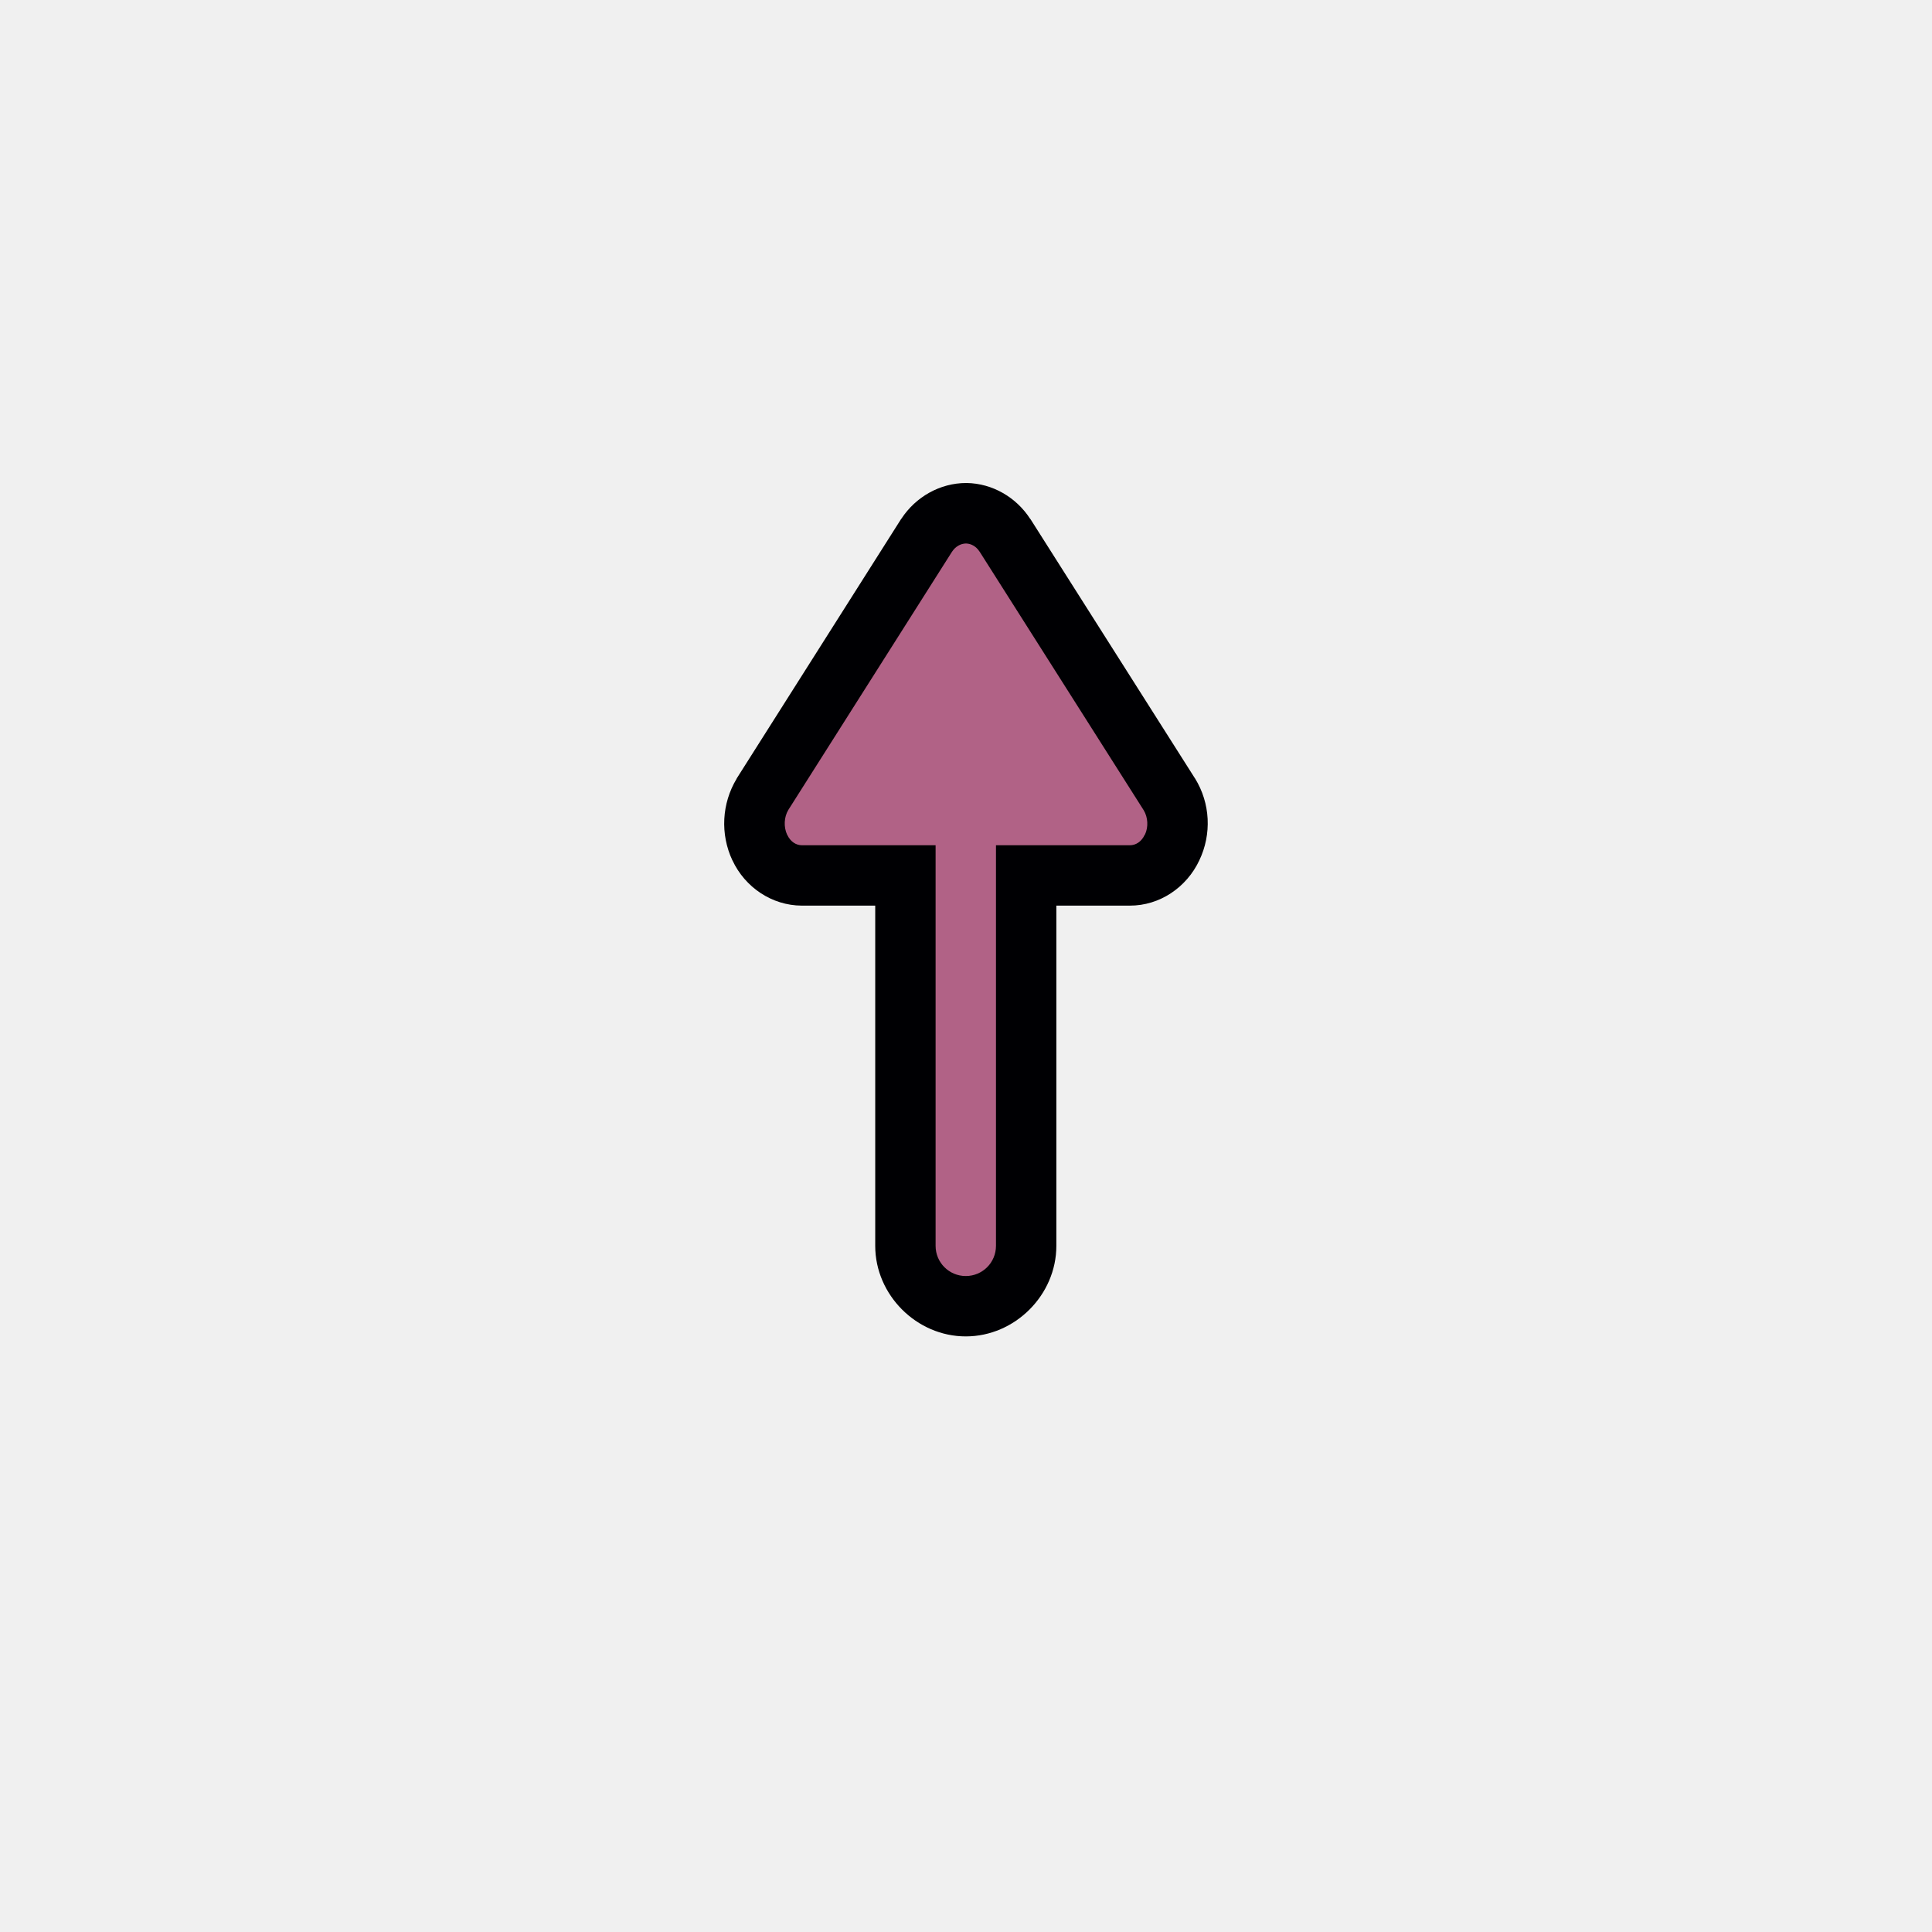
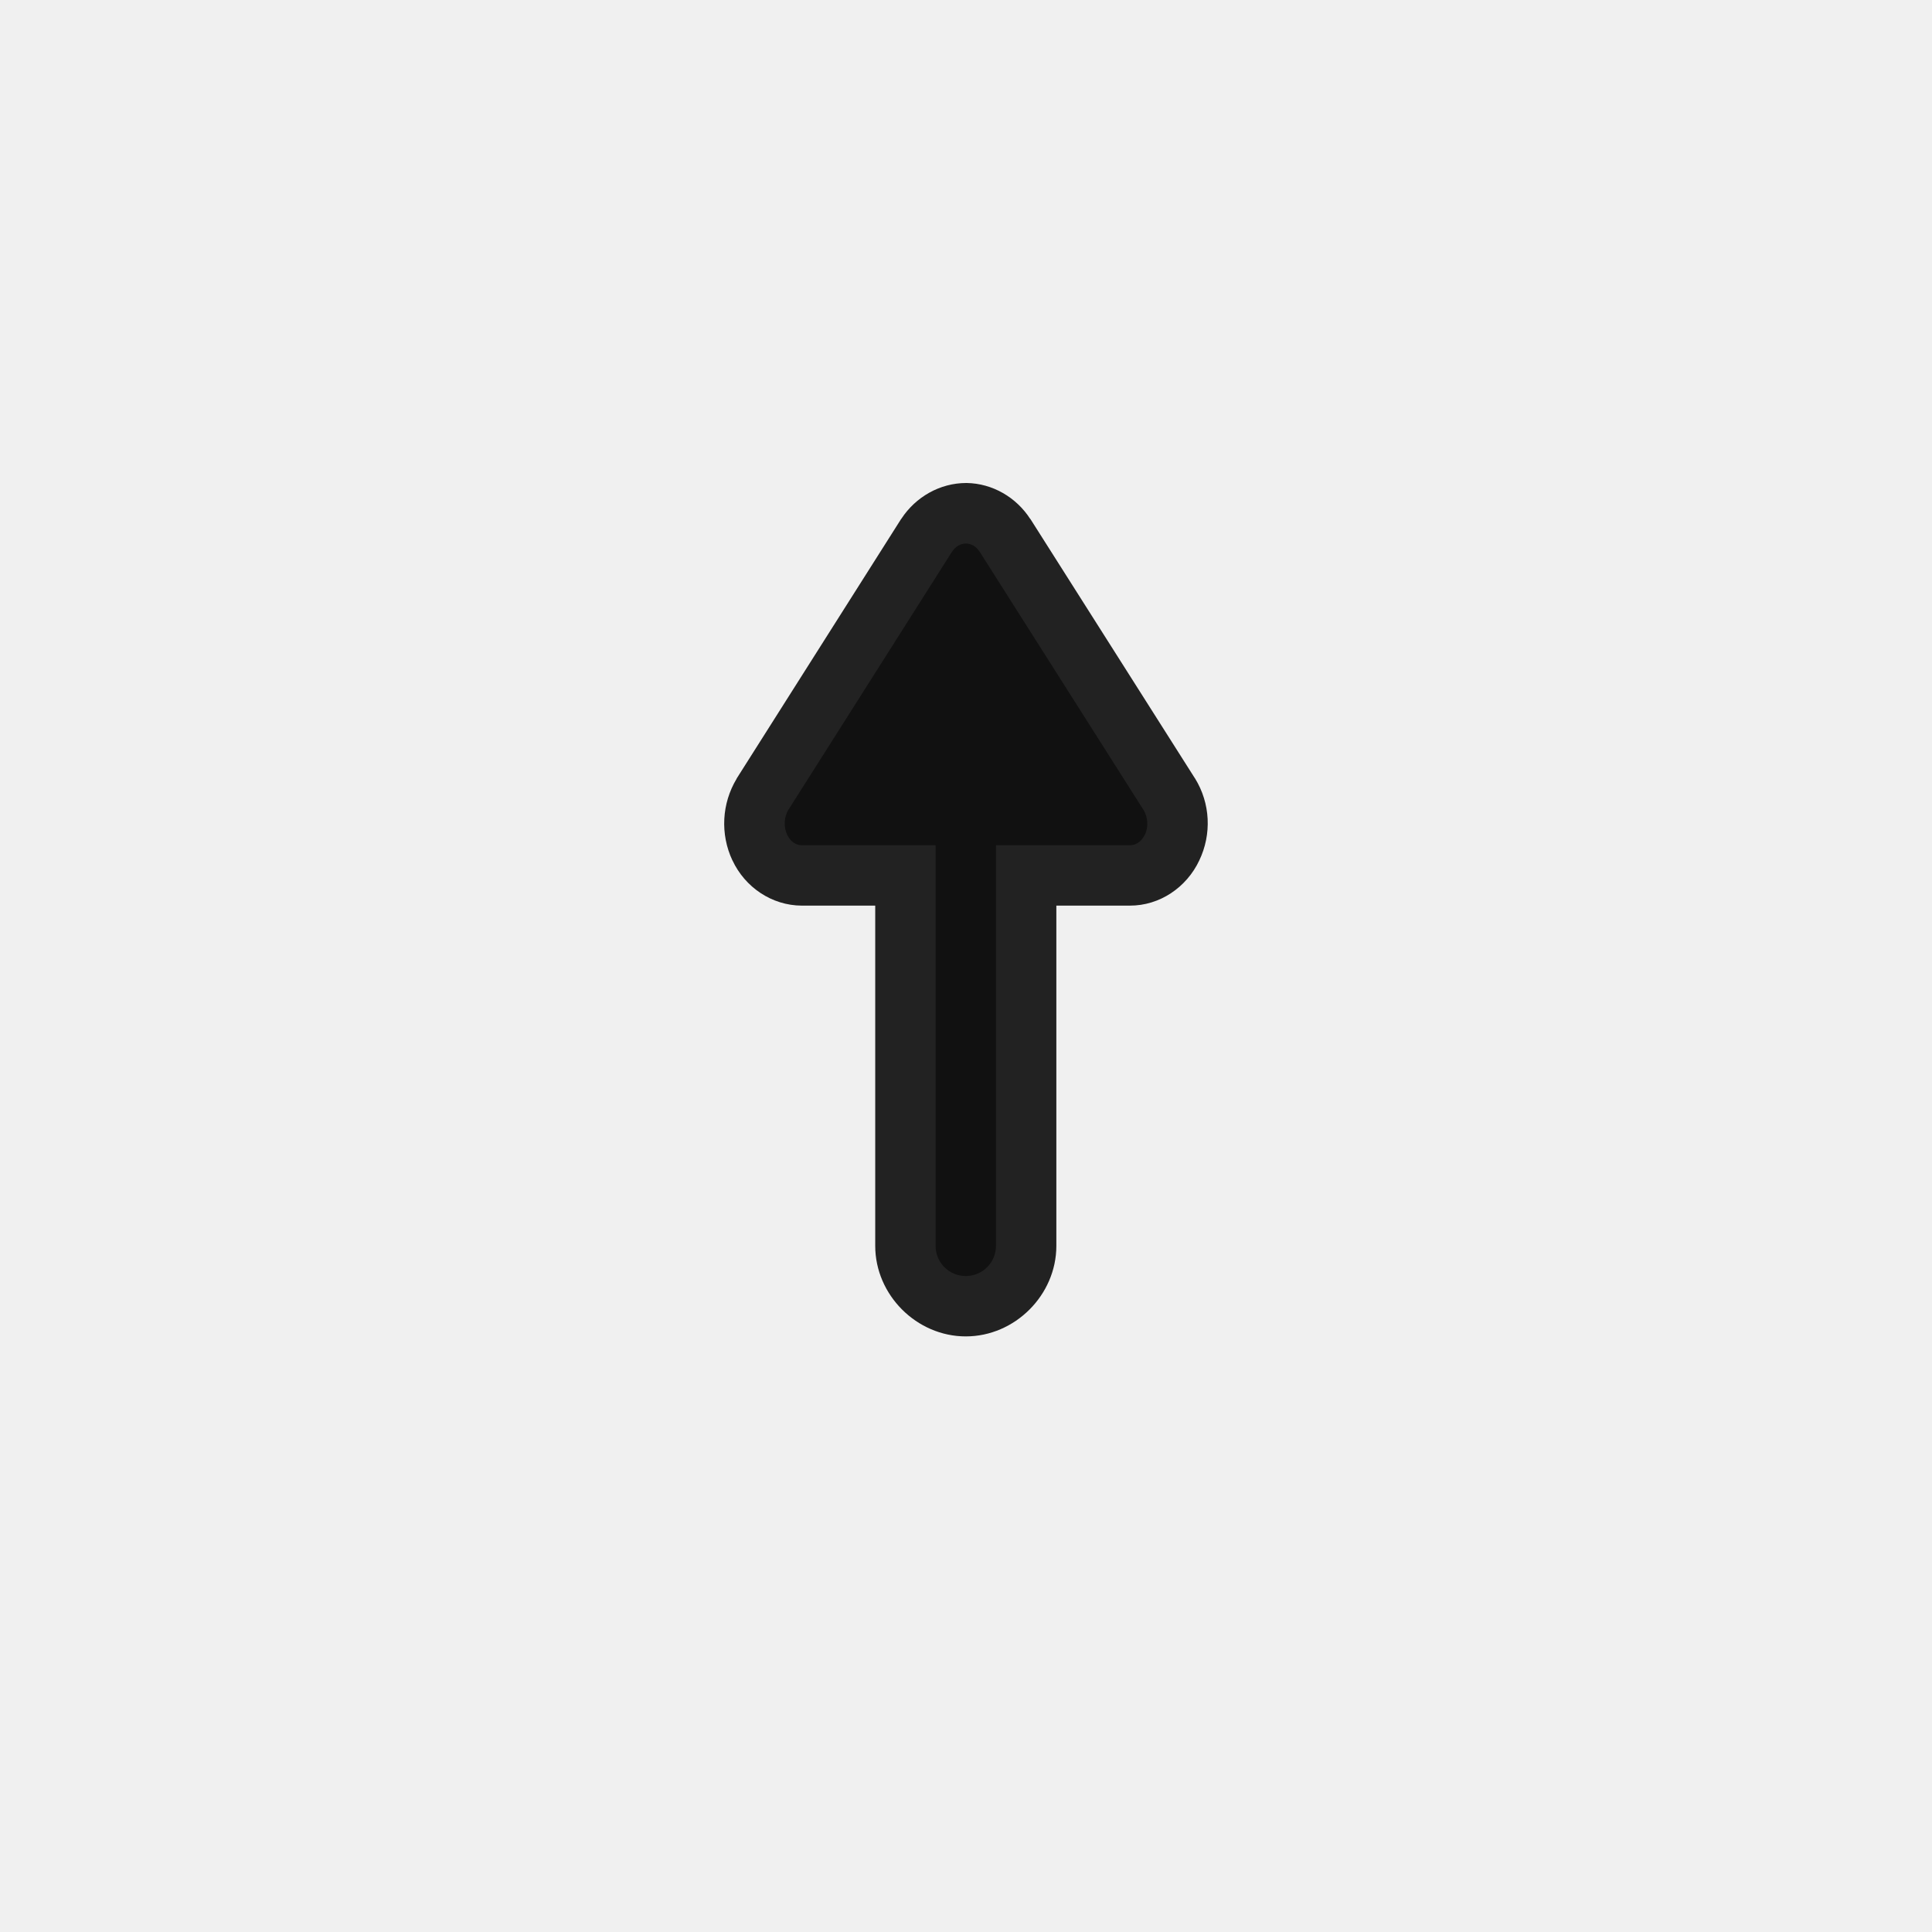
<svg xmlns="http://www.w3.org/2000/svg" width="32" height="32" version="1.1" viewBox="0 0 32 32" id="svg9080">
  <defs id="defs9084" />
  <rect transform="rotate(90)" x="4.17" y="-28" width="24" height="24" fill="none" opacity=".2" id="rect9068" />
  <g transform="matrix(1 0 0 -1 -1.9905 38.135)" id="g9078">
-     <path d="m16.487 17.5c0-0.814 0.686-1.5 1.5-1.5s1.5 0.686 1.5 1.5v7.635c0 0.814-0.686 1.5-1.5 1.5s-1.5-0.686-1.5-1.5z" color="#000000" fill="#000003" fill-rule="evenodd" stroke-linecap="round" stroke-linejoin="round" style="-inkscape-stroke:none;paint-order:stroke markers fill" id="path9070" />
-     <path d="m 18.635,29.269 2.724,-4.29 a 0.82,0.876 0 0 0 0.045,-0.882 0.781,0.834 0 0 0 -0.702,-0.462 h -5.431 a 0.781,0.834 0 0 0 -0.696,0.462 0.837,0.894 0 0 0 0.045,0.882 l 2.718,4.29 a 0.803,0.858 0 0 0 0.657,0.366 0.792,0.846 0 0 0 0.64,-0.366 z" color="#000000" fill="#ffffff" style="display:inline;-inkscape-stroke:none;fill:#b16286;fill-opacity:1" id="path9072" />
-     <path d="m 14.122,23.885 c 0.208,-0.446 0.652,-0.748 1.148,-0.75 h 5.432 c 0.497,-0.002 0.942,0.302 1.152,0.748 0.209,0.436 0.184,0.948 -0.07,1.359 l -0.002,0.002 -2.725,4.295 h -0.002 c -0.231,0.358 -0.624,0.589 -1.053,0.596 h -0.008 c -0.435,-5.01e-4 -0.837,-0.23 -1.074,-0.592 l -0.004,-0.004 -2.723,-4.297 -0.002,-0.006 c -0.247,-0.411 -0.273,-0.917 -0.07,-1.351 z m 0.906,0.424 c -0.06,0.129 -0.052,0.293 0.02,0.412 l 2.709,4.273 c 0.062,0.095 0.148,0.137 0.234,0.139 0.082,-0.003 0.164,-0.043 0.223,-0.133 v -0.002 c 3.81e-4,-5.83e-4 0.002,5.88e-4 0.002,0 l 2.719,-4.285 c 0.069,-0.115 0.079,-0.276 0.02,-0.4 l -0.004,-0.004 c -0.056,-0.119 -0.151,-0.174 -0.246,-0.174 h -5.432 c -0.094,2.95e-4 -0.189,0.055 -0.244,0.174 z" color="#000000" fill="#000003" style="display:inline;-inkscape-stroke:none" id="path9074" />
-     <path d="m 17.487,17.5 v 7.635 c 0,0.277 0.223,0.5 0.5,0.5 0.277,0 0.5,-0.223 0.5,-0.5 V 17.5 c 0,-0.277 -0.223,-0.5 -0.5,-0.5 -0.277,0 -0.5,0.223 -0.5,0.5 z" color="#000000" fill="#fffffd" fill-rule="evenodd" stroke-linecap="round" stroke-linejoin="round" stroke-width="2" style="display:inline;-inkscape-stroke:none;paint-order:stroke markers fill;fill:#b16286;fill-opacity:1" id="path9076" />
+     <path d="m16.487 17.5c0-0.814 0.686-1.5 1.5-1.5s1.5 0.686 1.5 1.5v7.635c0 0.814-0.686 1.5-1.5 1.5s-1.5-0.686-1.5-1.5z" color="#000000" fill="#000003" fill-rule="evenodd" stroke-linecap="round" stroke-linejoin="round" style="-inkscape-stroke:none;paint-order:stroke markers fill;fill:#222222;fill-opacity:1" id="path9070" />
+     <path d="m 18.635,29.269 2.724,-4.29 a 0.82,0.876 0 0 0 0.045,-0.882 0.781,0.834 0 0 0 -0.702,-0.462 h -5.431 a 0.781,0.834 0 0 0 -0.696,0.462 0.837,0.894 0 0 0 0.045,0.882 l 2.718,4.29 a 0.803,0.858 0 0 0 0.657,0.366 0.792,0.846 0 0 0 0.64,-0.366 z" color="#000000" fill="#3a3d4e" style="display:inline;-inkscape-stroke:none;fill:#111111;fill-opacity:1" id="path9072" />
+     <path d="m 14.122,23.885 c 0.208,-0.446 0.652,-0.748 1.148,-0.75 h 5.432 c 0.497,-0.002 0.942,0.302 1.152,0.748 0.209,0.436 0.184,0.948 -0.07,1.359 l -0.002,0.002 -2.725,4.295 h -0.002 c -0.231,0.358 -0.624,0.589 -1.053,0.596 h -0.008 c -0.435,-5.01e-4 -0.837,-0.23 -1.074,-0.592 l -0.004,-0.004 -2.723,-4.297 -0.002,-0.006 c -0.247,-0.411 -0.273,-0.917 -0.07,-1.351 z m 0.906,0.424 c -0.06,0.129 -0.052,0.293 0.02,0.412 l 2.709,4.273 c 0.062,0.095 0.148,0.137 0.234,0.139 0.082,-0.003 0.164,-0.043 0.223,-0.133 v -0.002 c 3.81e-4,-5.83e-4 0.002,5.88e-4 0.002,0 l 2.719,-4.285 c 0.069,-0.115 0.079,-0.276 0.02,-0.4 l -0.004,-0.004 c -0.056,-0.119 -0.151,-0.174 -0.246,-0.174 h -5.432 c -0.094,2.95e-4 -0.189,0.055 -0.244,0.174 z" color="#000000" fill="#000003" style="display:inline;-inkscape-stroke:none;fill:#222222;fill-opacity:1" id="path9074" />
+     <path d="m 17.487,17.5 v 7.635 c 0,0.277 0.223,0.5 0.5,0.5 0.277,0 0.5,-0.223 0.5,-0.5 V 17.5 c 0,-0.277 -0.223,-0.5 -0.5,-0.5 -0.277,0 -0.5,0.223 -0.5,0.5 z" color="#000000" fill="#fffffd" fill-rule="evenodd" stroke-linecap="round" stroke-linejoin="round" stroke-width="2" style="display:inline;-inkscape-stroke:none;paint-order:stroke markers fill;fill:#111111;fill-opacity:1" id="path9076" />
  </g>
</svg>
